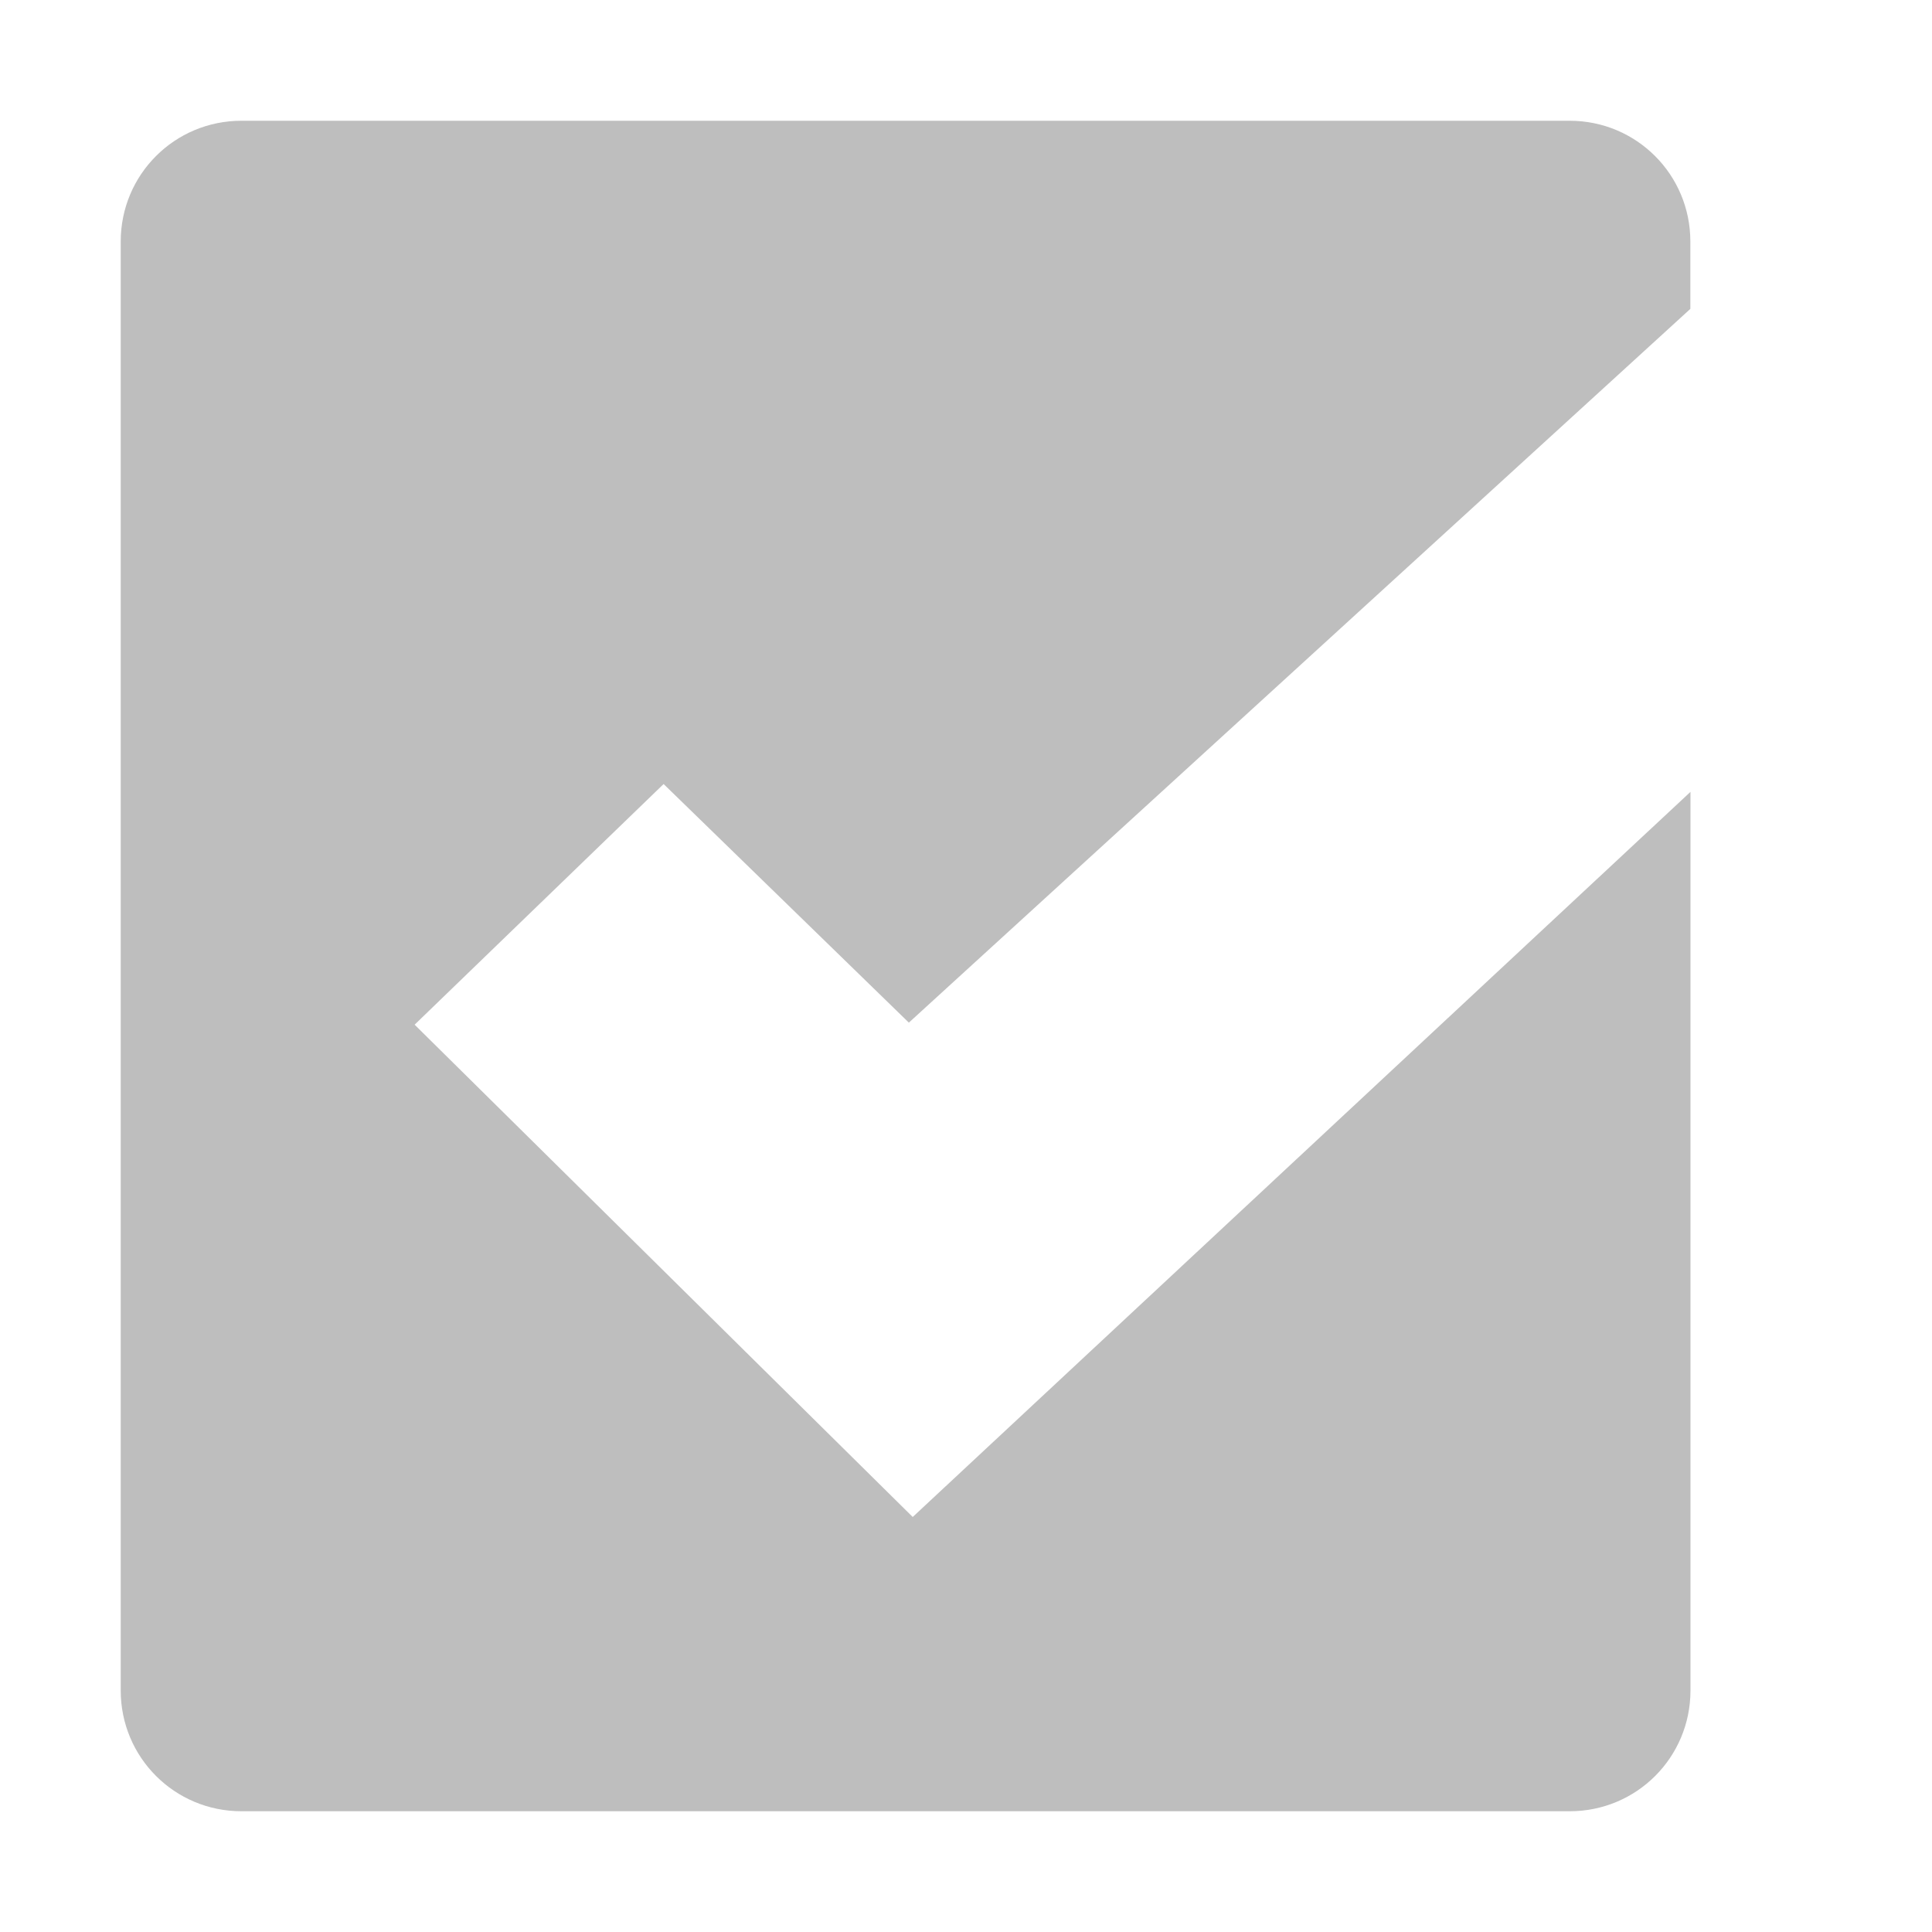
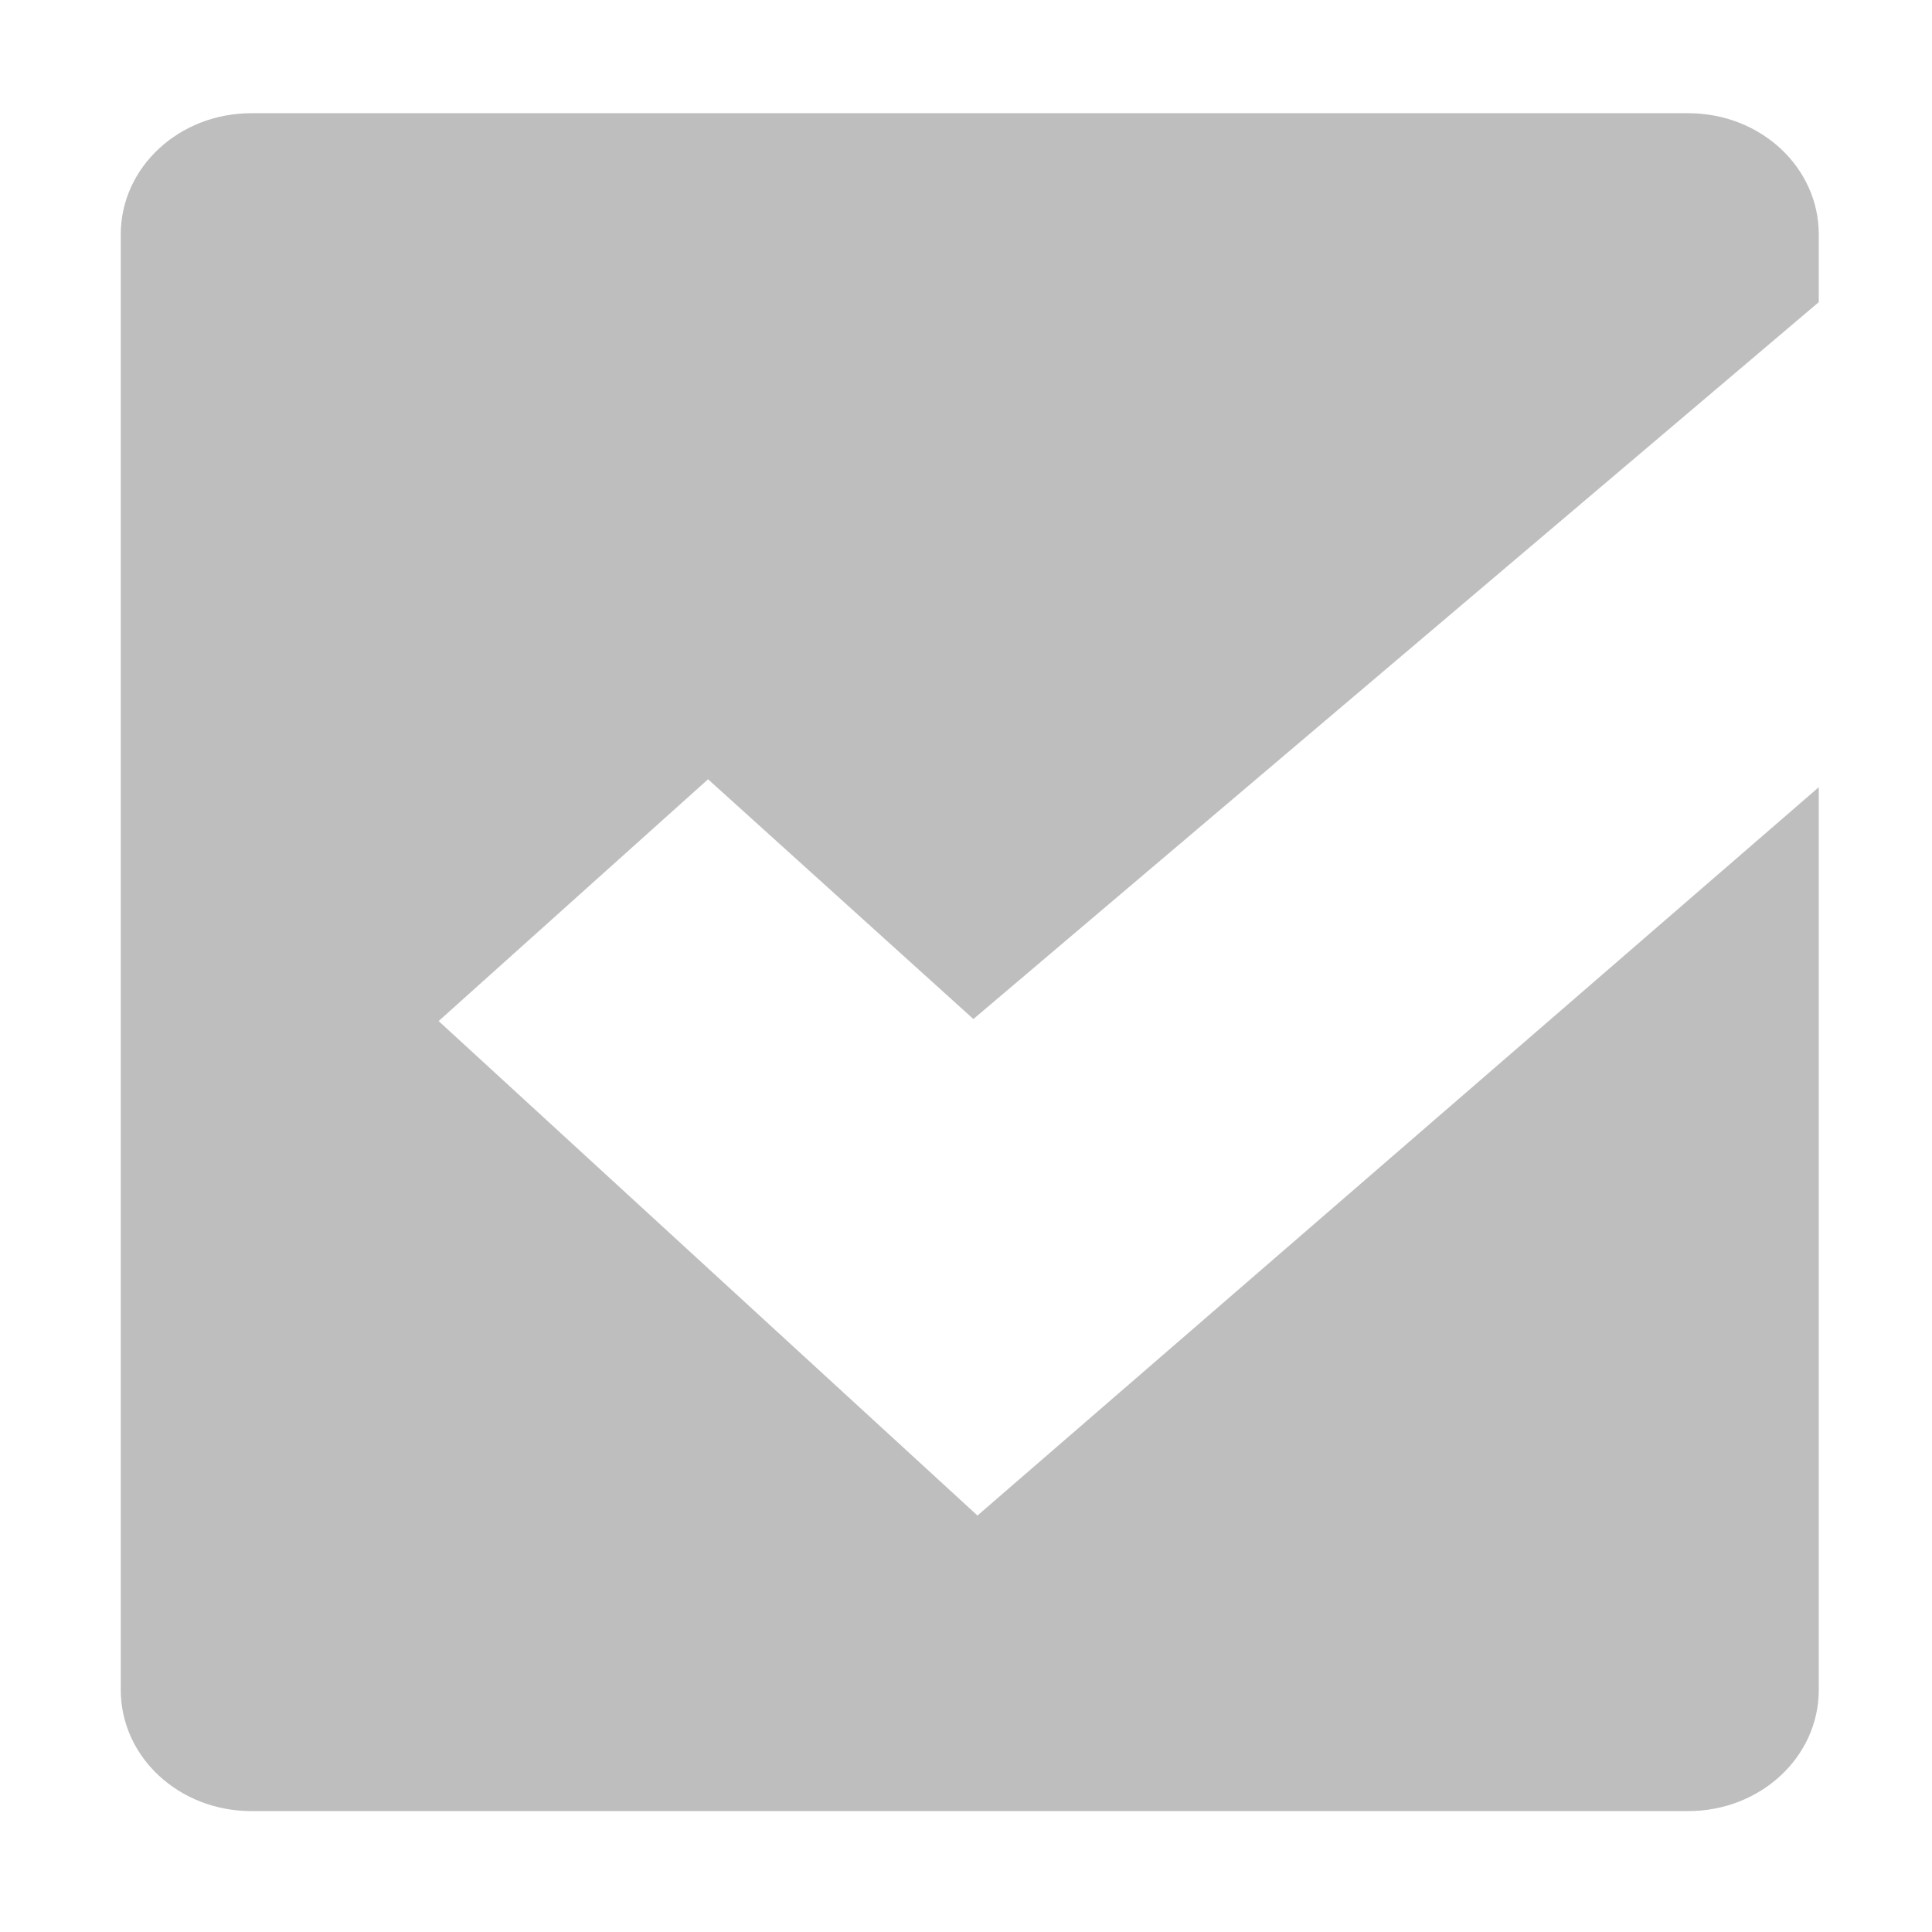
- <svg xmlns="http://www.w3.org/2000/svg" xmlns:ns1="http://www.openswatchbook.org/uri/2009/osb" height="16" id="svg7384" version="1.1" width="16">
+ <svg xmlns="http://www.w3.org/2000/svg" xmlns:ns1="http://www.openswatchbook.org/uri/2009/osb" height="17.067" id="svg7384" version="1.1" width="17.067">
  <defs id="defs7386">
    <linearGradient id="linearGradient7212" ns1:paint="solid">
      <stop id="stop7214" offset="0" style="stop-color:#000000;stop-opacity:1;" />
    </linearGradient>
  </defs>
-   <g id="layer9" style="display:inline" transform="translate(-423.0002,105)">
-     <path d="m 425,-104 c -0.554,0 -1,0.446 -1,1 l 0,12 c 0,0.554 0.446,1 1,1 l 11,0 c 0.554,0 1,-0.446 1,-1 l 0,-7.442 -6.441,6.005 -4.125,-4.077 2.062,-1.993 2.031,1.976 6.472,-5.911 0,-0.558 c 0,-0.554 -0.446,-1 -1,-1 z" id="path12360" style="fill:#bebebe;fill-opacity:1;stroke:none" />
+   <g id="layer9" style="display:inline" transform="translate(-451.2002,112)">
+     <path d="m 453.421,-111 c -0.639,0 -1.154,0.478 -1.154,1.071 v 12.857 c 0,0.594 0.515,1.071 1.154,1.071 h 12.692 c 0.639,0 1.154,-0.478 1.154,-1.071 v -7.974 l -7.432,6.434 -4.76,-4.368 2.38,-2.136 2.344,2.118 7.468,-6.333 v -0.598 c 0,-0.594 -0.515,-1.071 -1.154,-1.071 z" id="path12360" style="fill:#bebebe;fill-opacity:1;stroke:none;stroke-width:1.112" />
  </g>
</svg>
